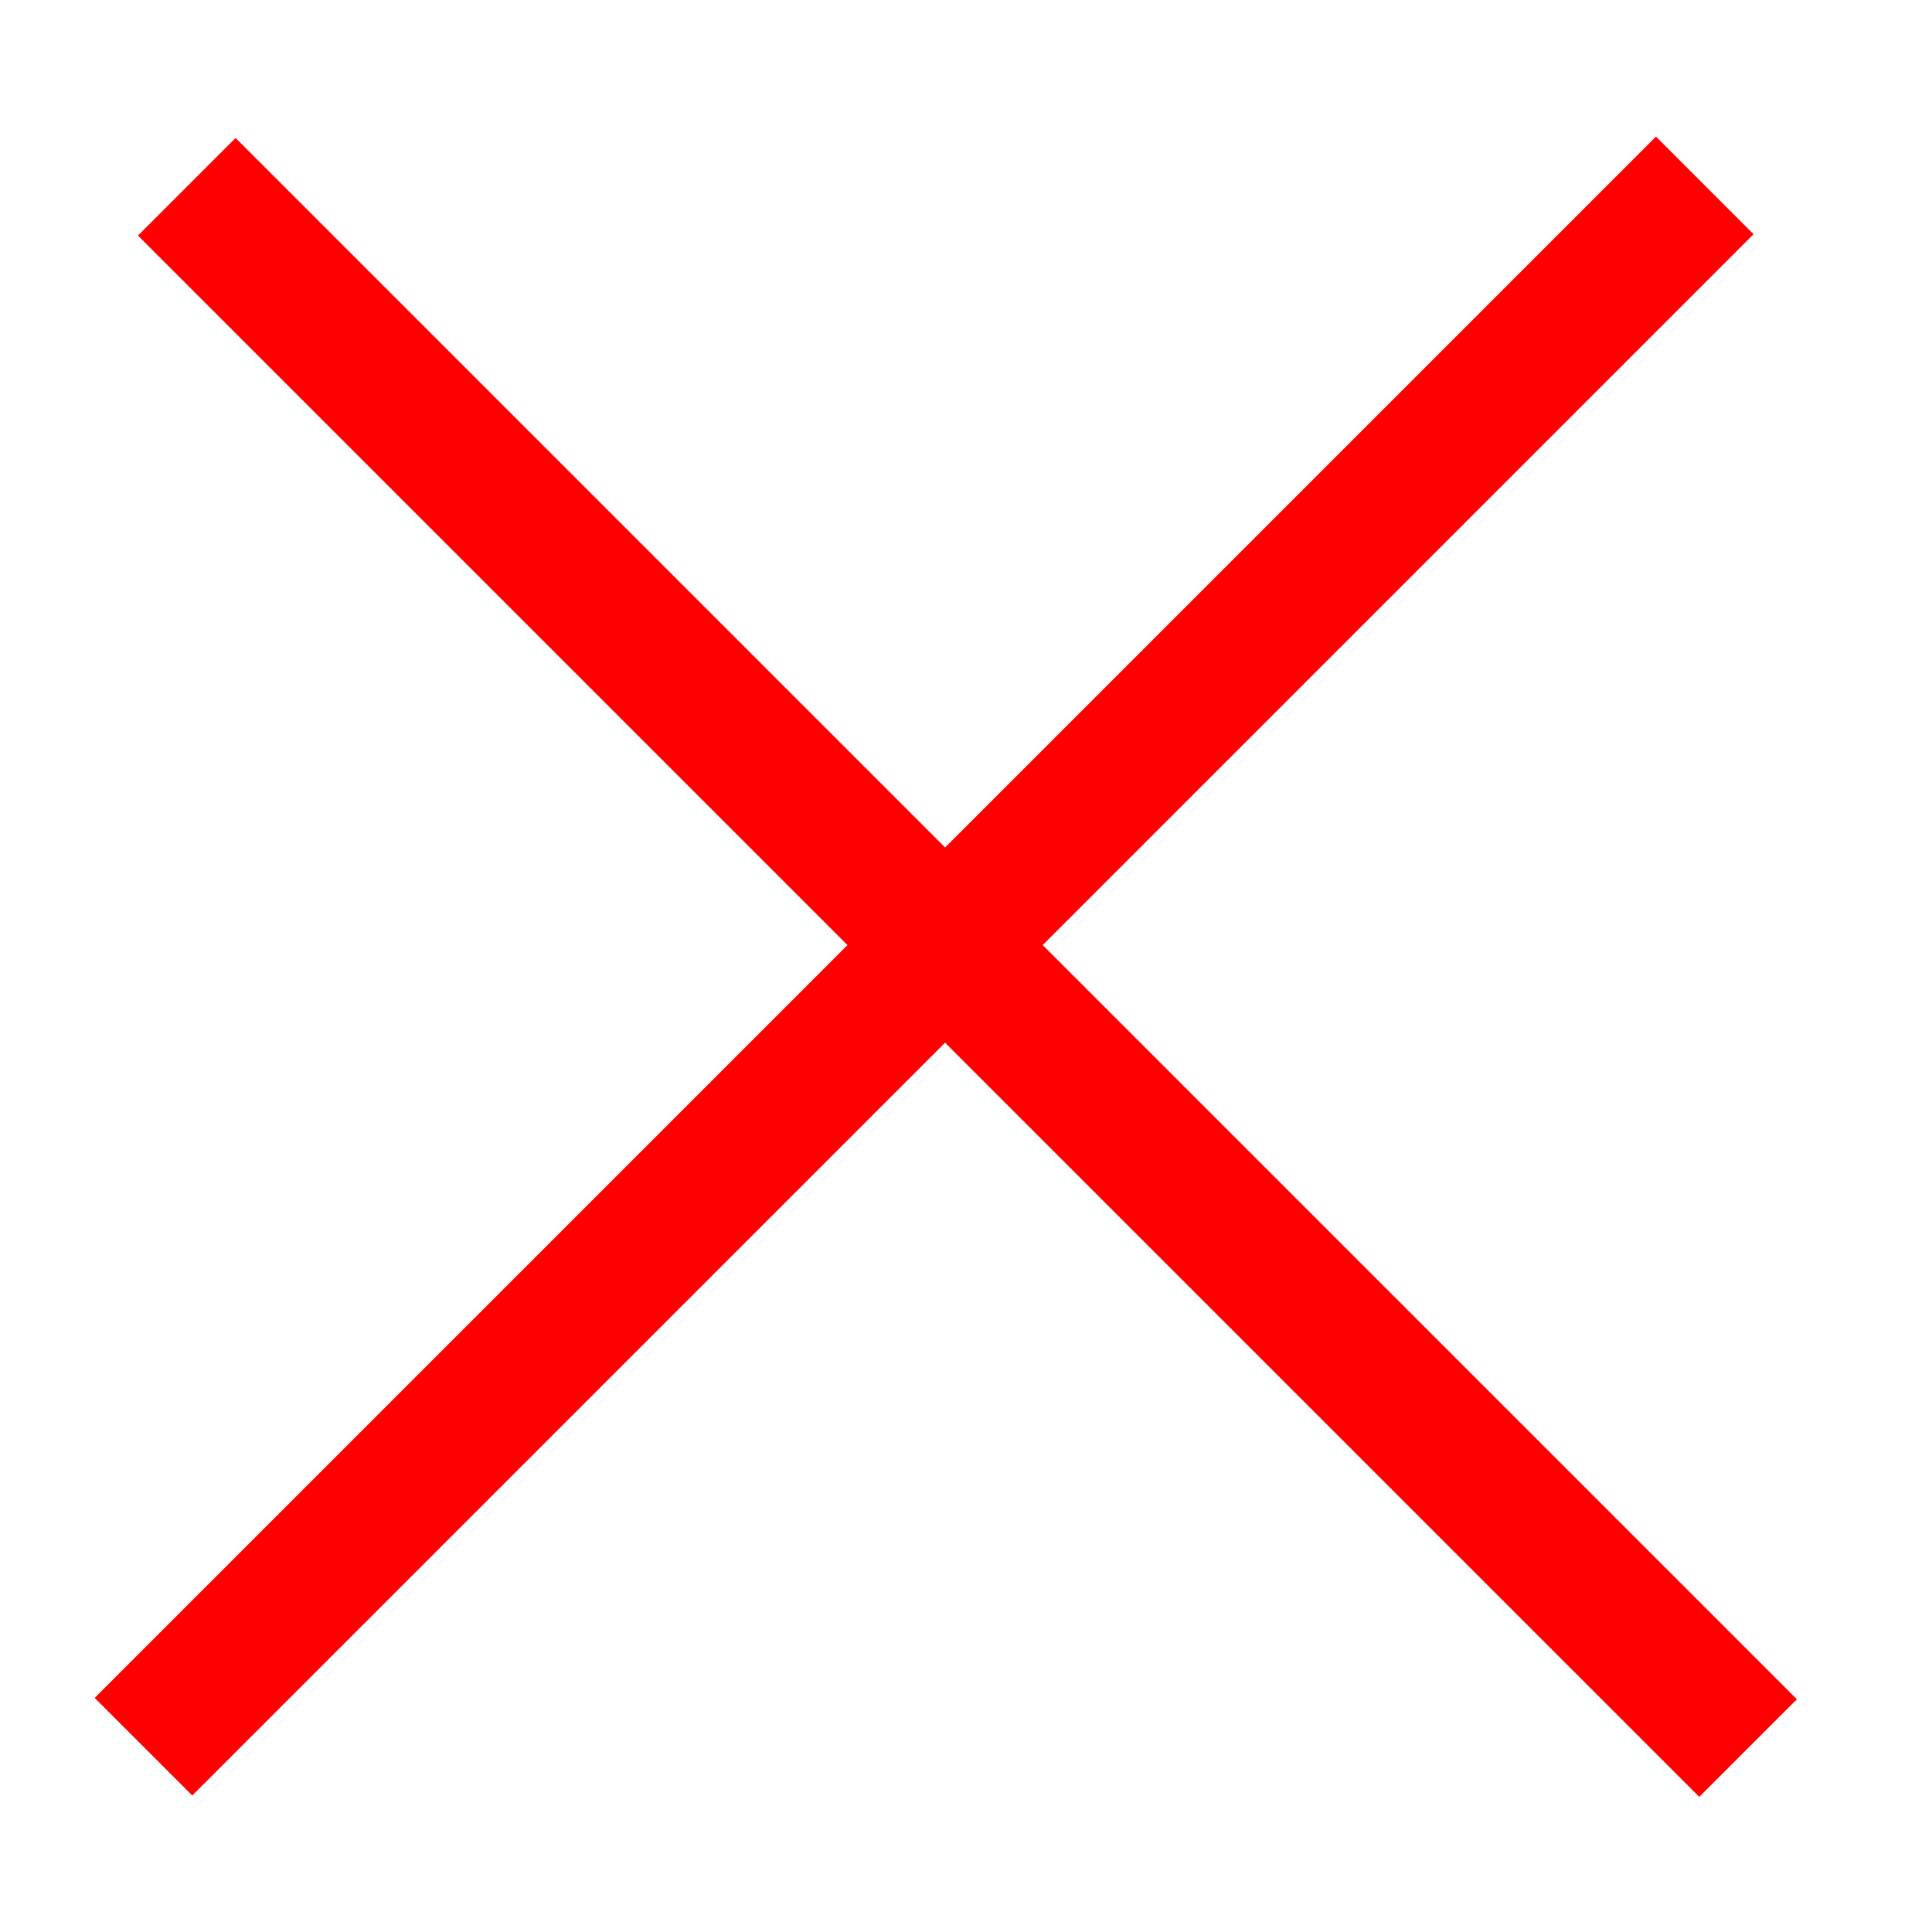
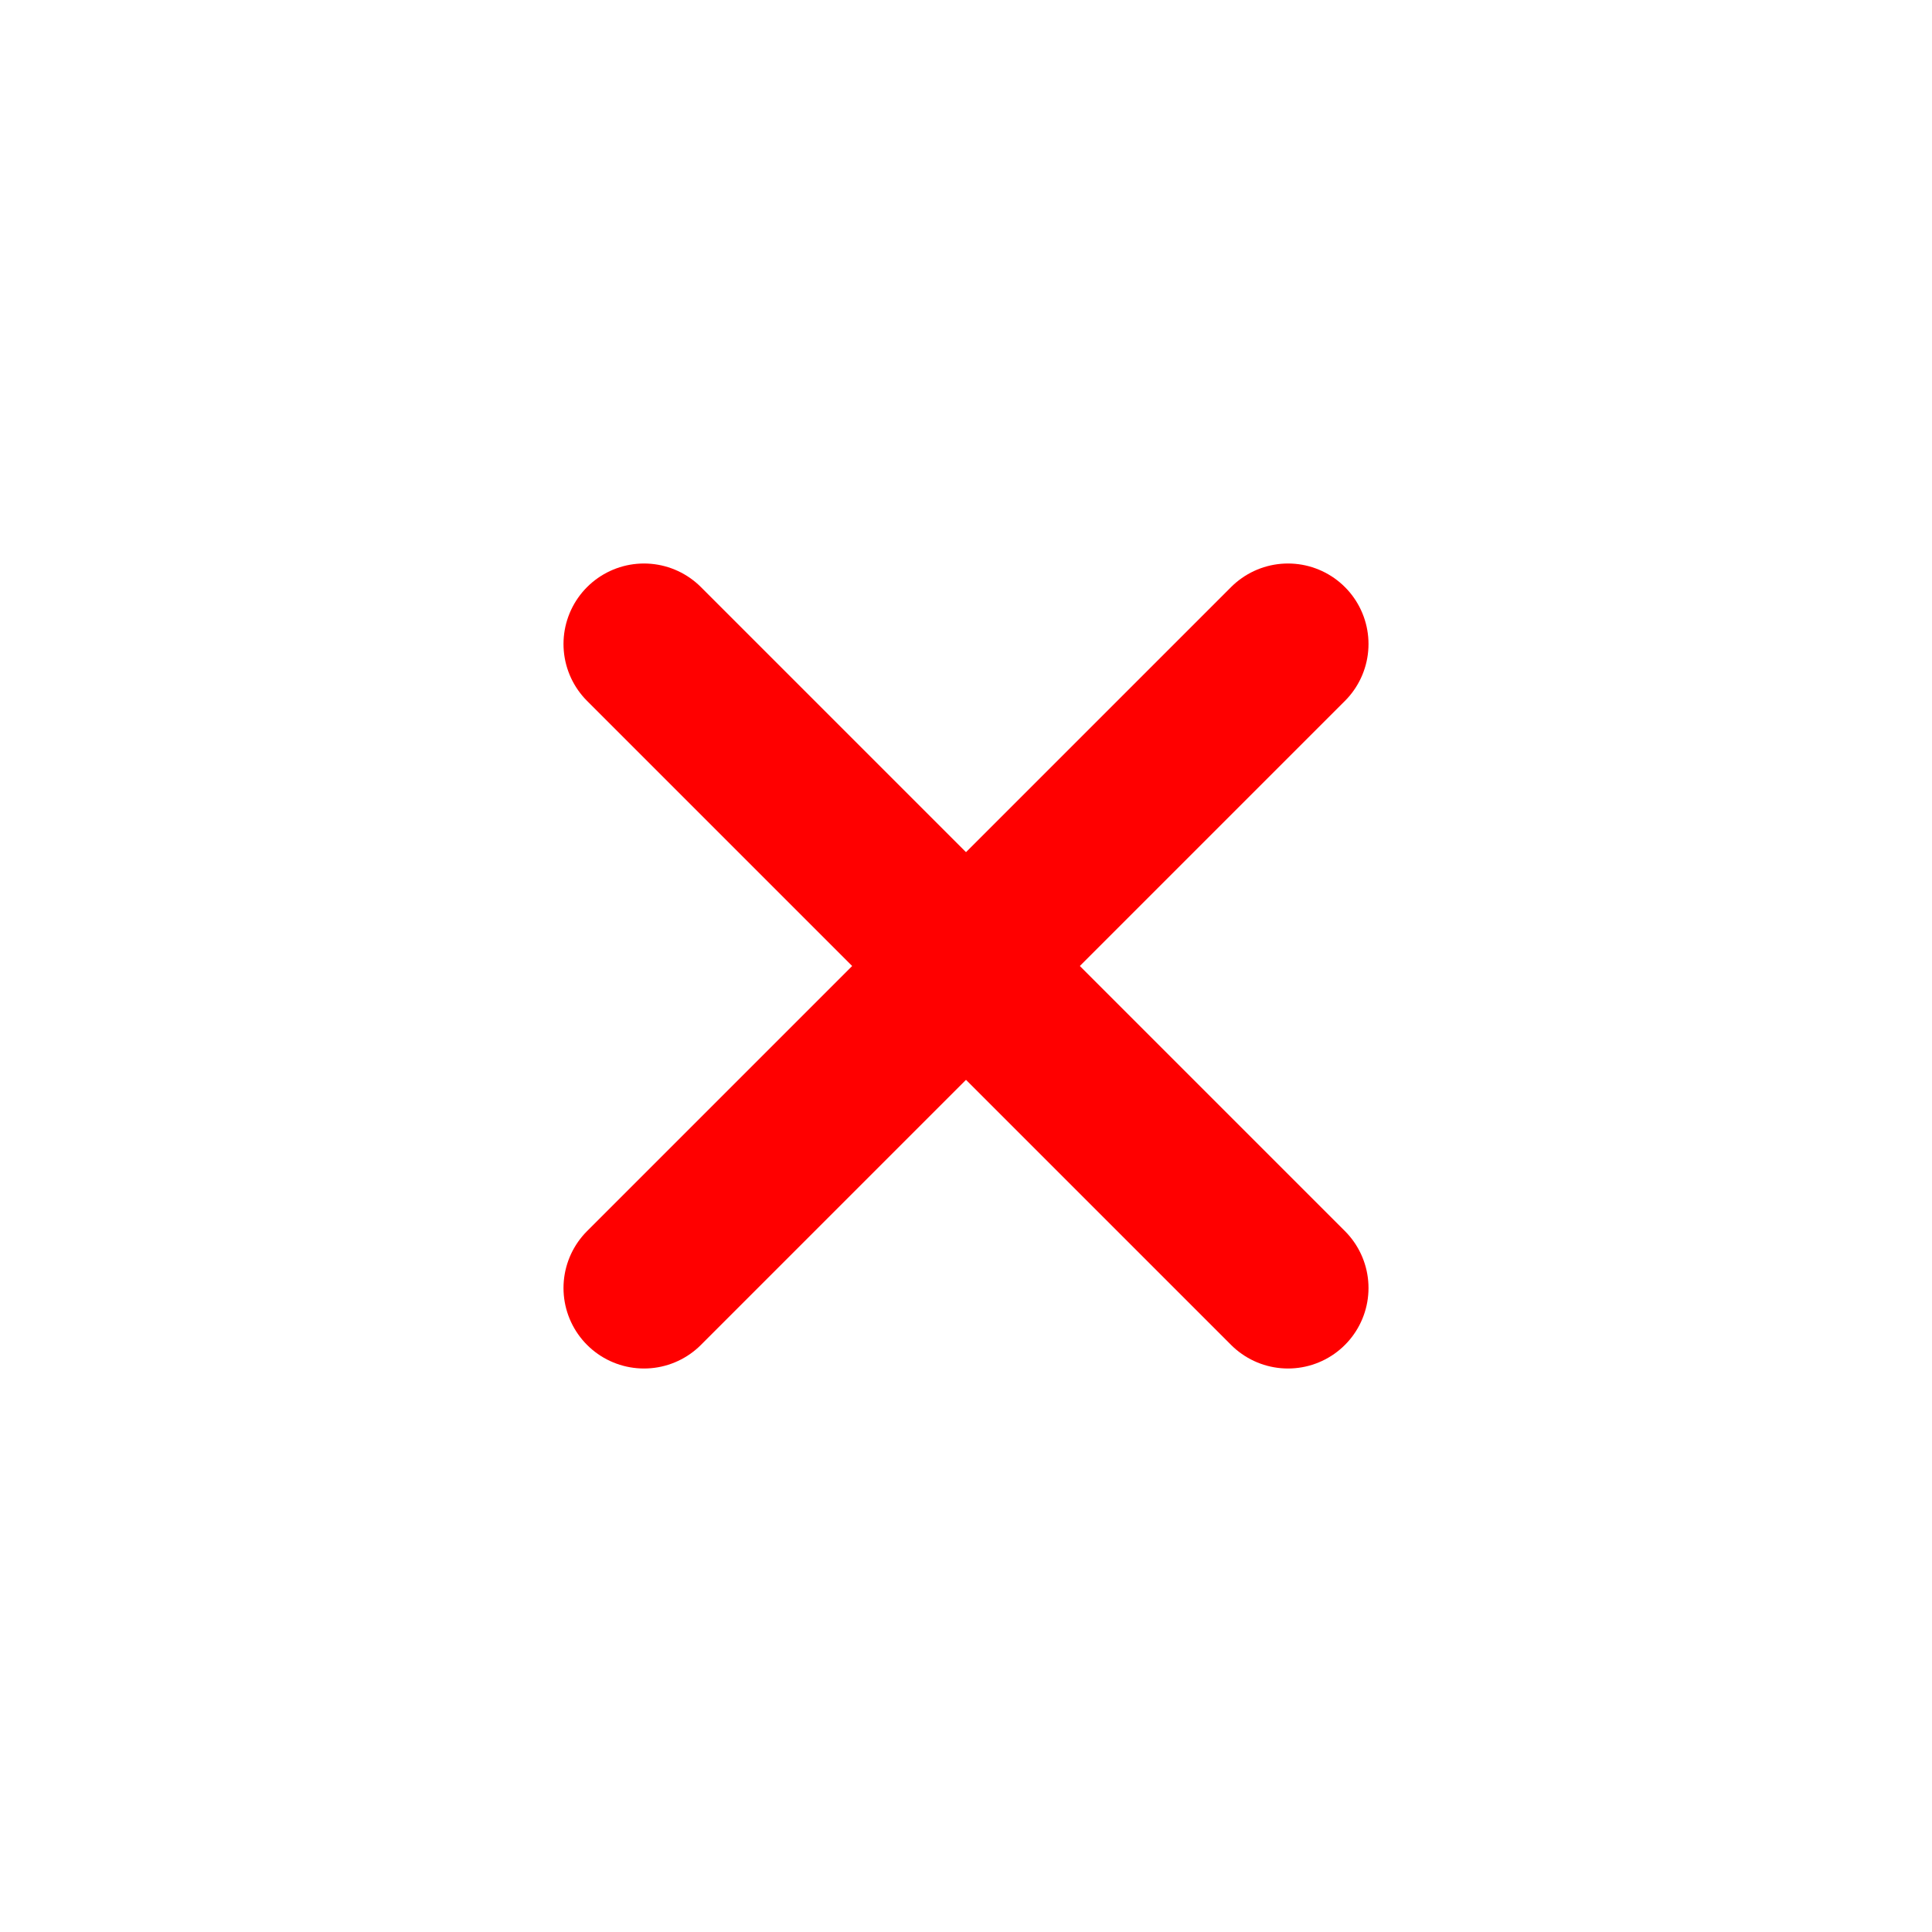
- <svg xmlns="http://www.w3.org/2000/svg" width="14" height="14" viewBox="0 0 14 14" fill="none">
-   <rect width="14" height="14" fill="#FFFFFF" />
-   <rect x="1" y="1.707" width="1" height="16" transform="rotate(-45 1 1.70703)" fill="#FF0000" />
-   <rect x="12" y="0.99" width="1" height="16" transform="rotate(45 12 0.989746)" fill="#FF0000" />
+ <svg xmlns="http://www.w3.org/2000/svg" width="80" height="80" viewBox="0 0 24 24" fill="white">
+   <rect width="100%" height="100%" fill="white" />
+   <line x1="16" y1="8" x2="8" y2="16" stroke="red" stroke-width="2" stroke-linecap="round" stroke-linejoin="round" />
+   <line x1="8" y1="8" x2="16" y2="16" stroke="red" stroke-width="2" stroke-linecap="round" stroke-linejoin="round" />
</svg>
